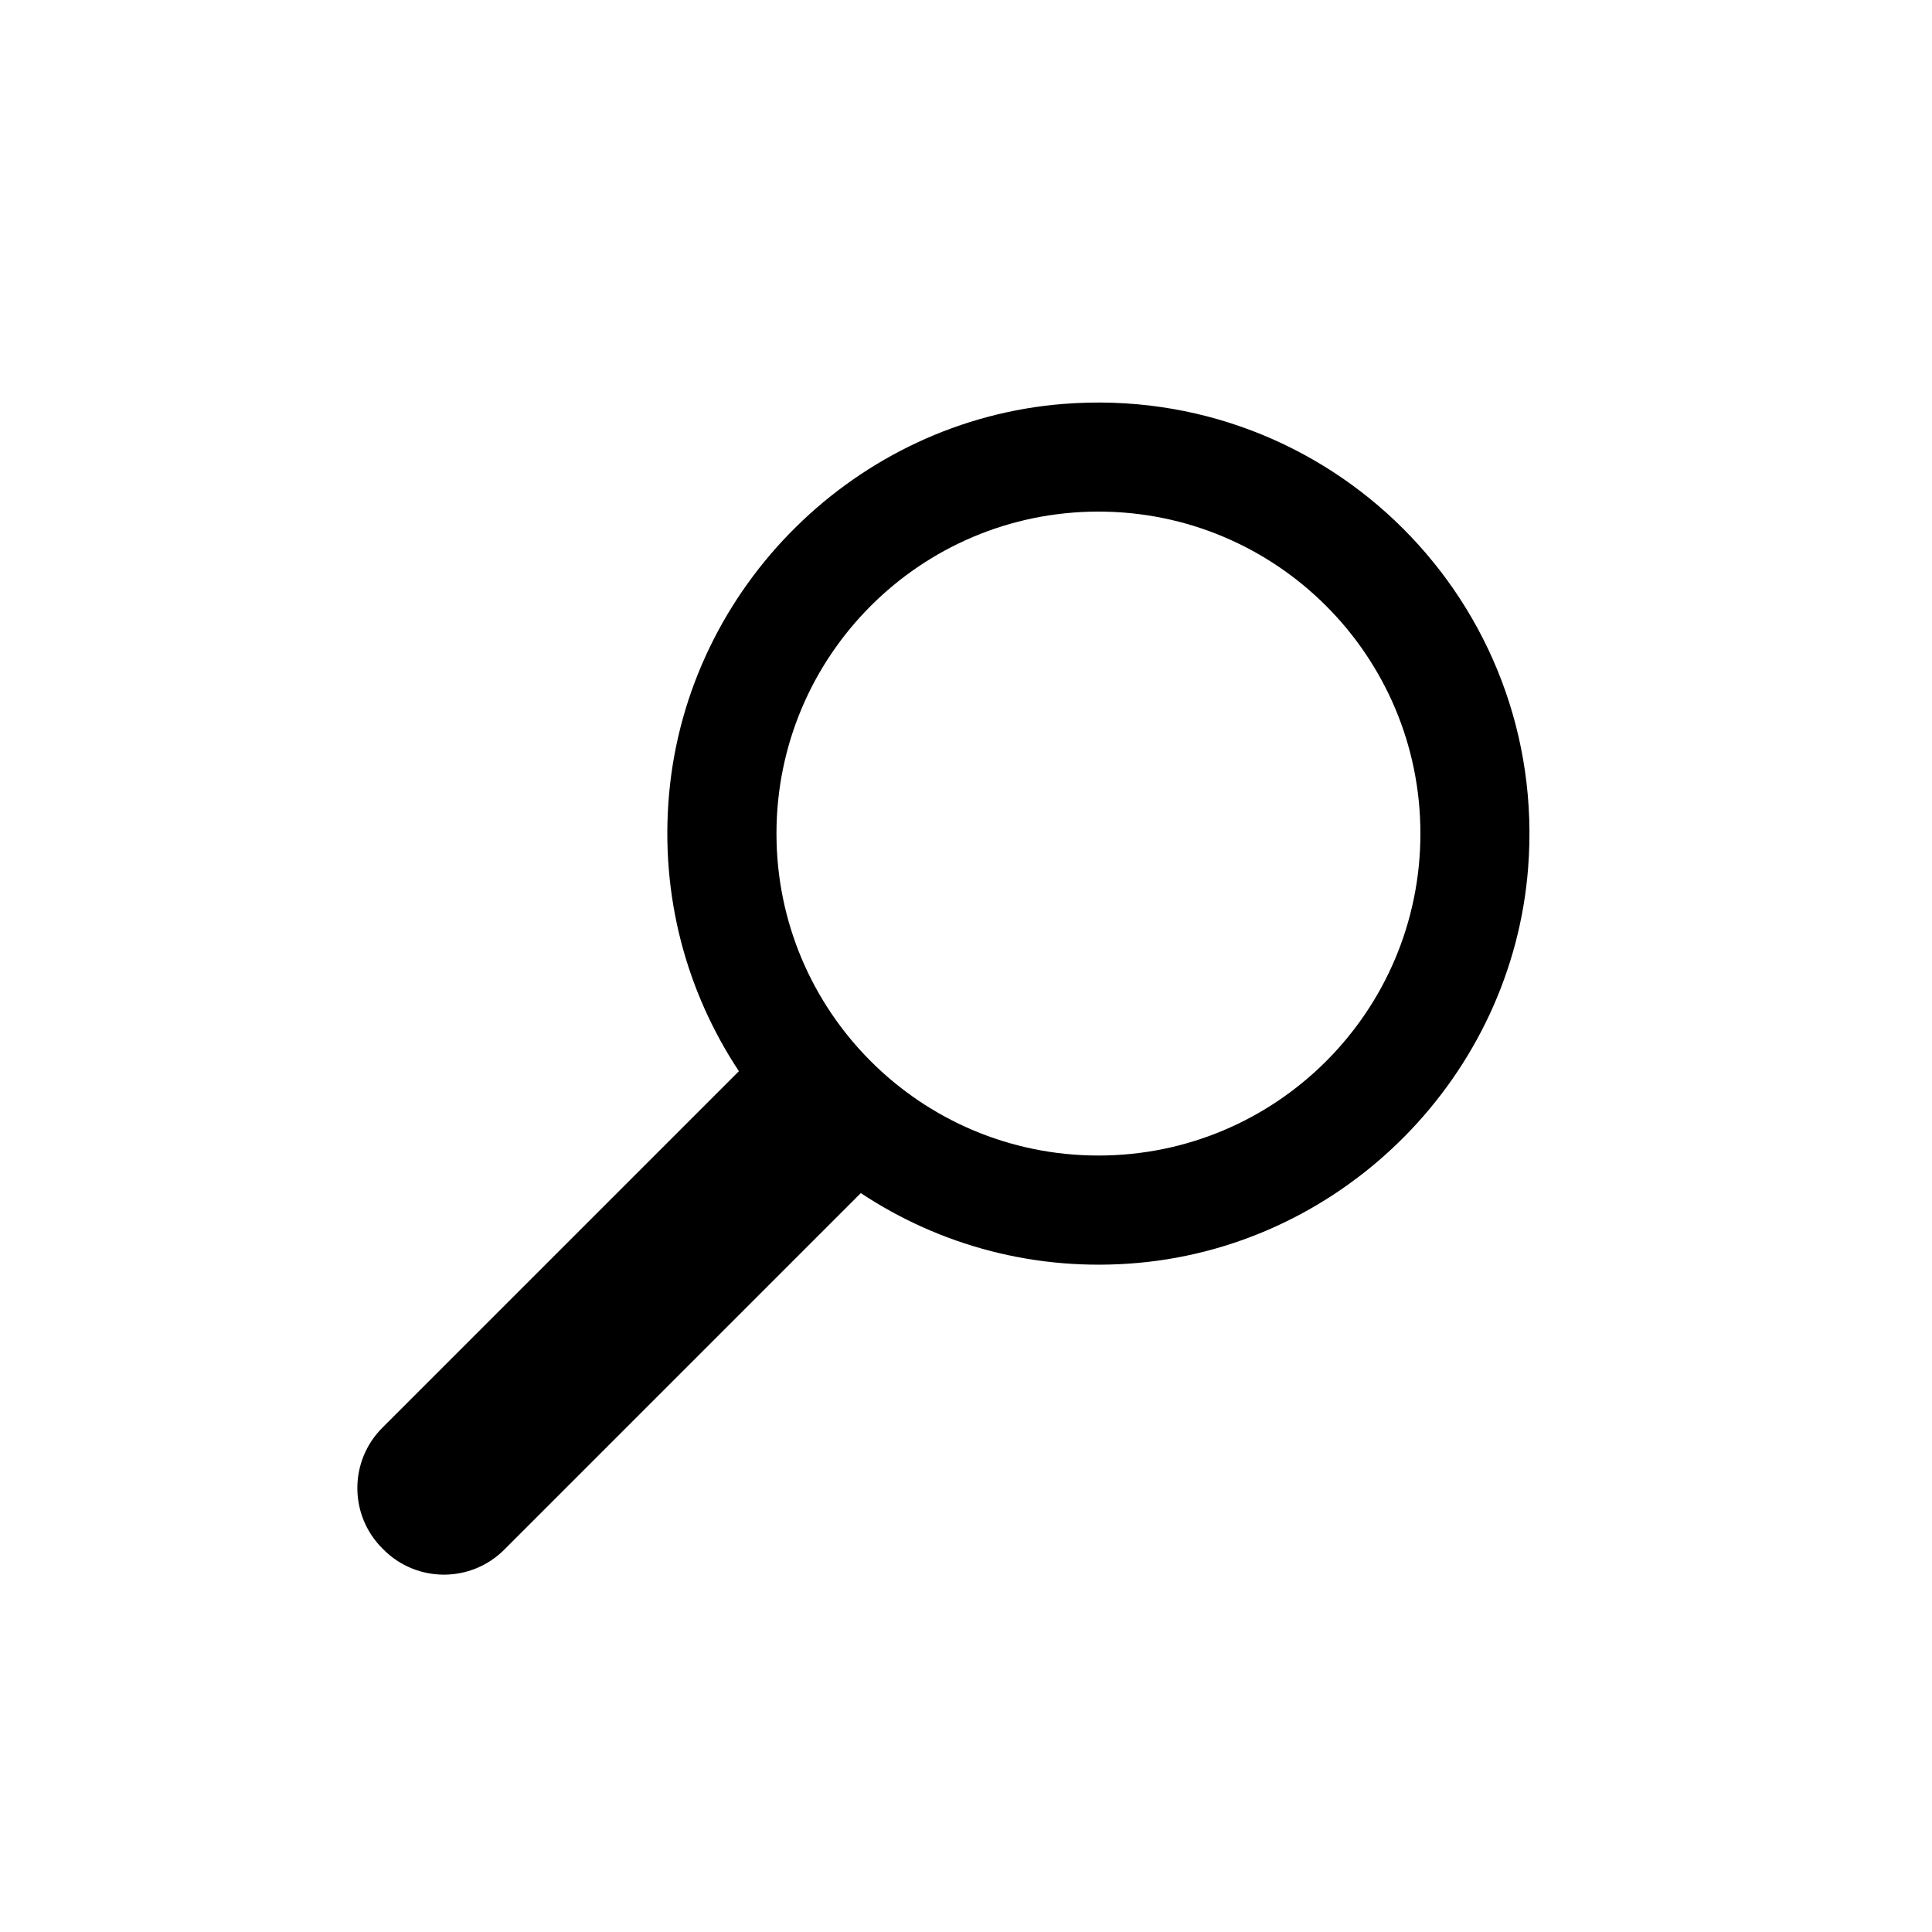
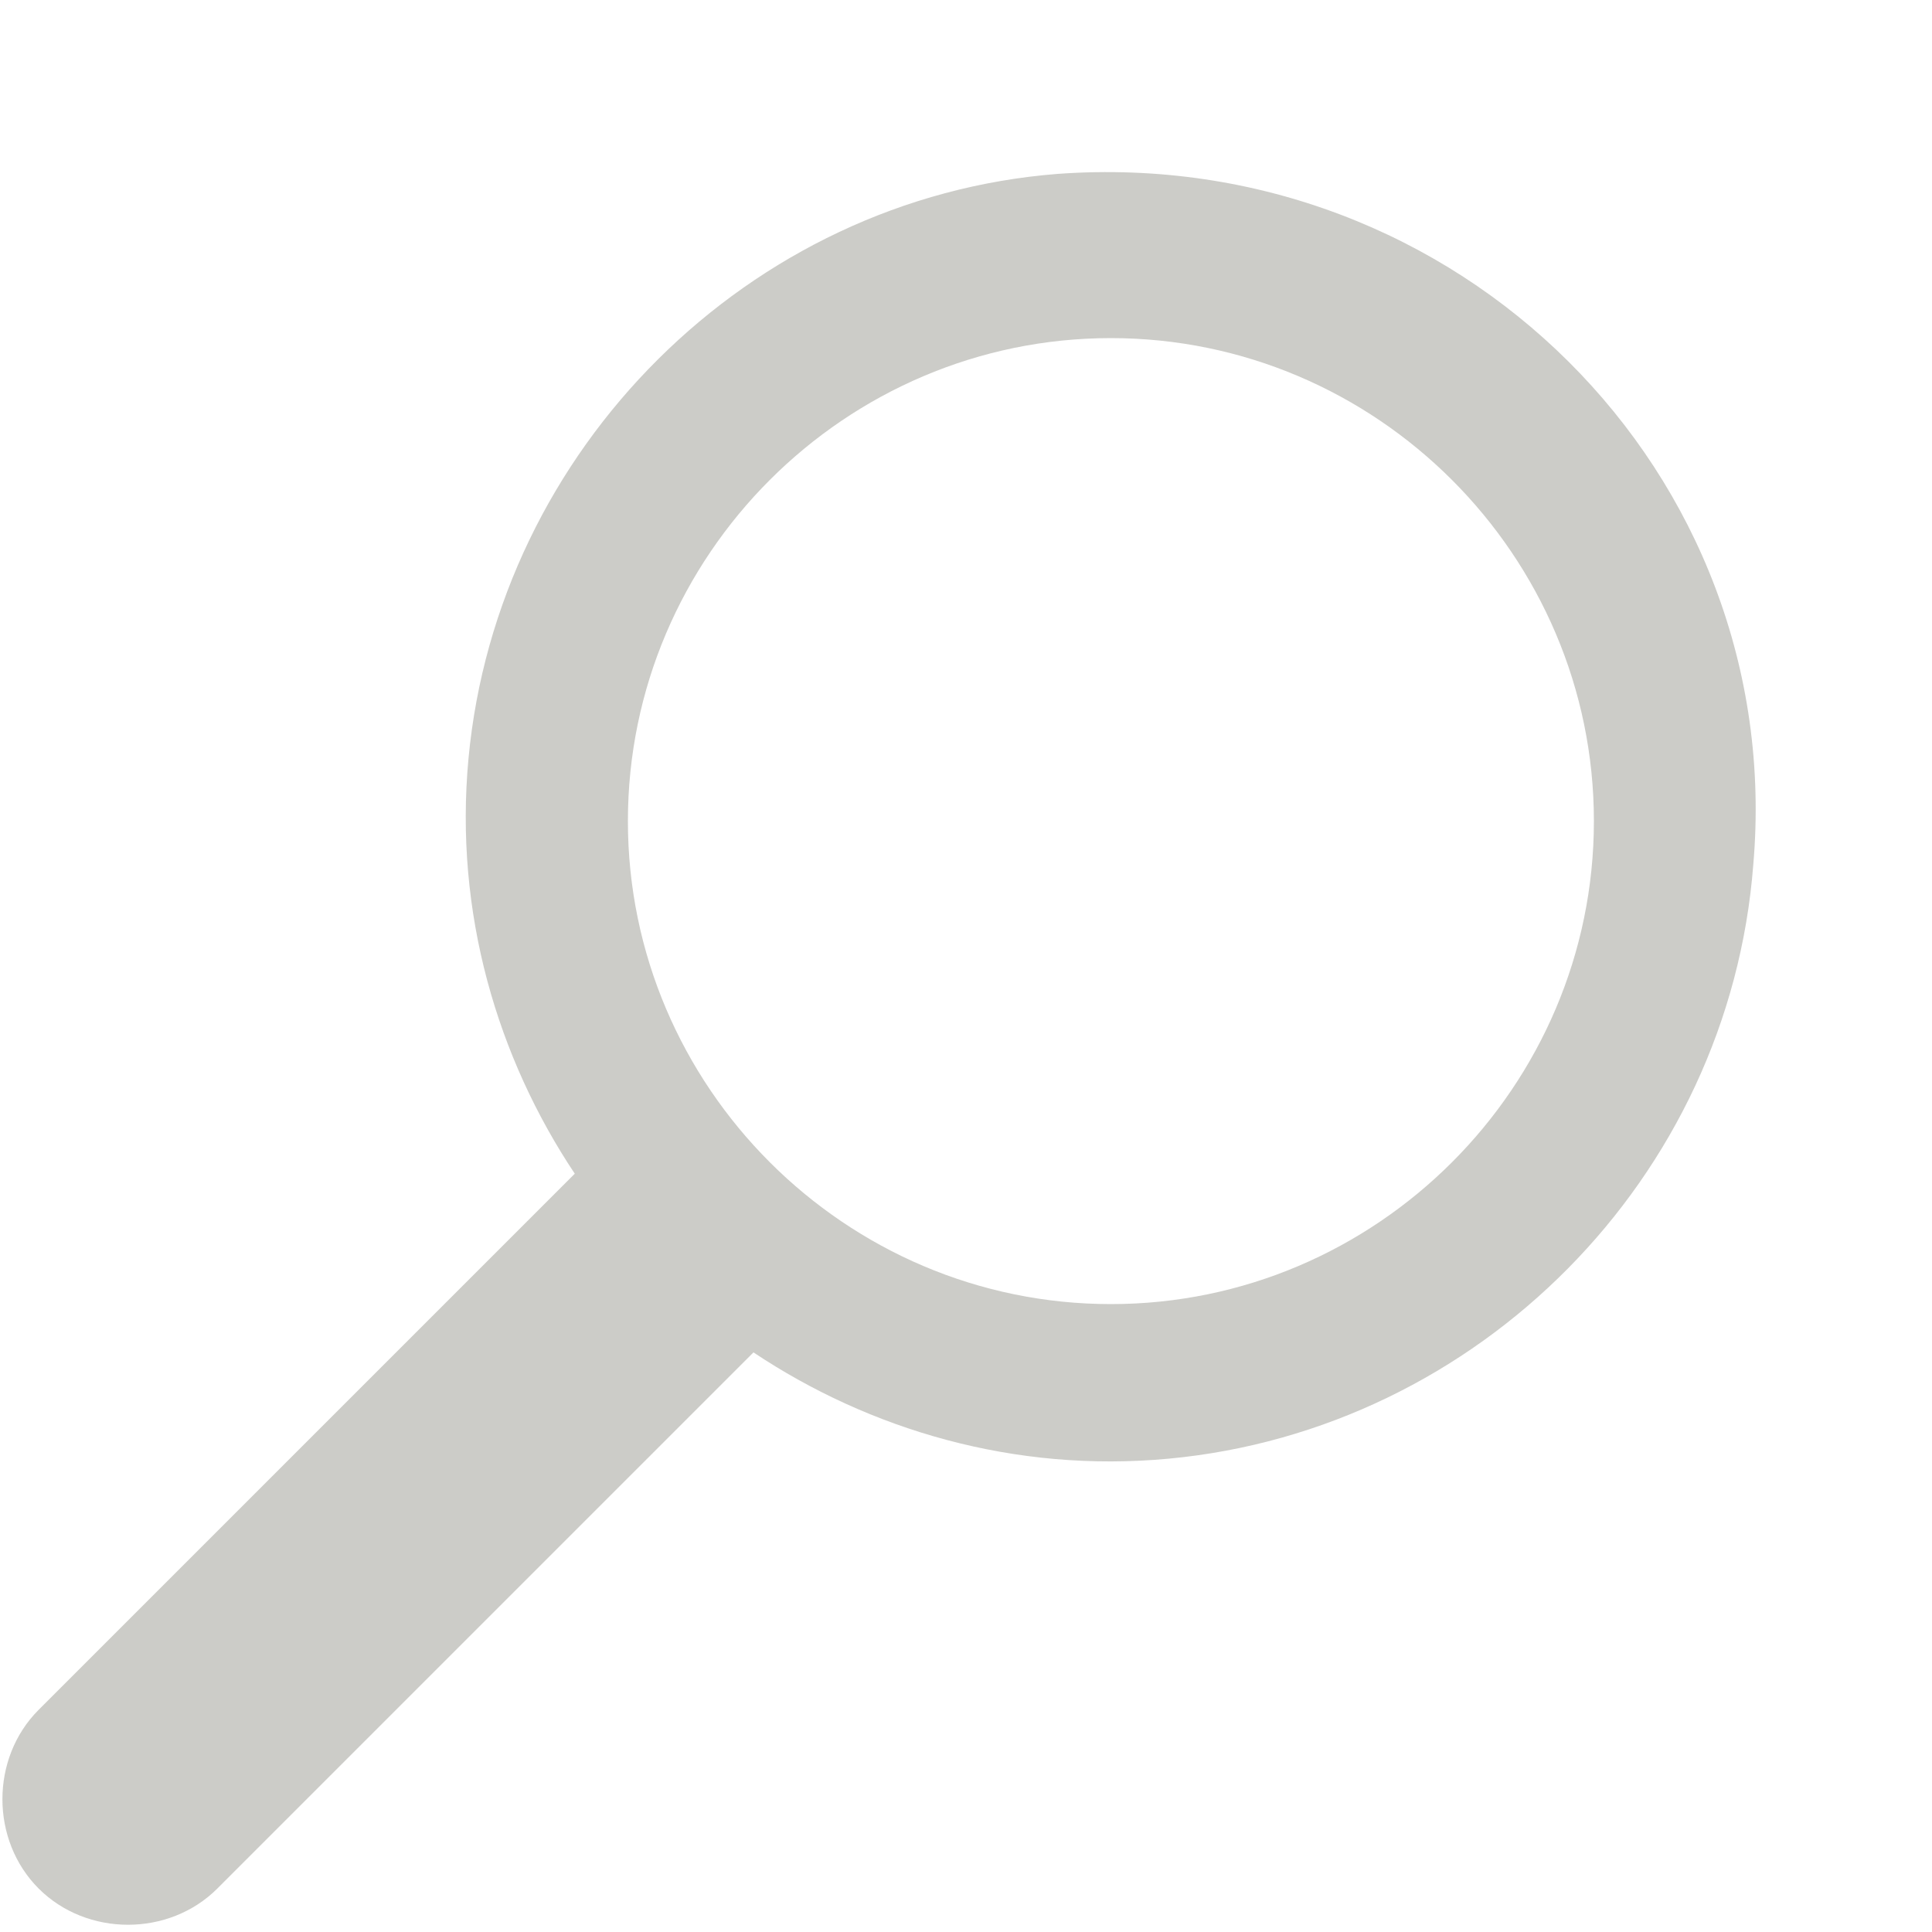
- <svg xmlns="http://www.w3.org/2000/svg" version="1.1" id="Layer_1" x="0px" y="0px" viewBox="0 0 20 20" style="enable-background:new 0 0 20 20;" xml:space="preserve">
-   <path d="M11.013,4.181C8.868,4.348,7.123,6.07,6.927,8.212  c-0.097,1.068,0.184,2.064,0.722,2.877L3.958,14.78c-0.345,0.345-0.345,0.904,0,1.249  l0.013,0.013c0.345,0.345,0.904,0.345,1.249,0l3.691-3.691h0  c0.812,0.538,1.81,0.819,2.877,0.722c2.142-0.196,3.864-1.942,4.031-4.087  C16.033,6.24,13.759,3.967,11.013,4.181z M11.371,11.962c-1.841,0-3.333-1.492-3.333-3.333  s1.492-3.333,3.333-3.333c1.841,0,3.333,1.492,3.333,3.333S13.212,11.962,11.371,11.962z" />
+ <svg xmlns="http://www.w3.org/2000/svg" version="1.1" id="Layer_1" x="0px" y="0px" viewBox="0 0 40 40" enable-background="new 0 0 40 40" xml:space="preserve">
+   <g>
+     <path fill="#CCCCC8" d="M21.9,3.6C15.5,4.1,10.3,9.3,9.7,15.7c-0.3,3.2,0.6,6.2,2.2,8.6L0.8,35.4c-1,1-1,2.7,0,3.7l0,0   c1,1,2.7,1,3.7,0l11.1-11.1h0c2.4,1.6,5.4,2.5,8.6,2.2c6.4-0.6,11.6-5.8,12.1-12.3C37,9.8,30.2,3,21.9,3.6z M23,27   c-5.5,0-10-4.5-10-10S17.5,7,23,7c5.5,0,10,4.5,10,10S28.5,27,23,27z" />
+   </g>
</svg>
